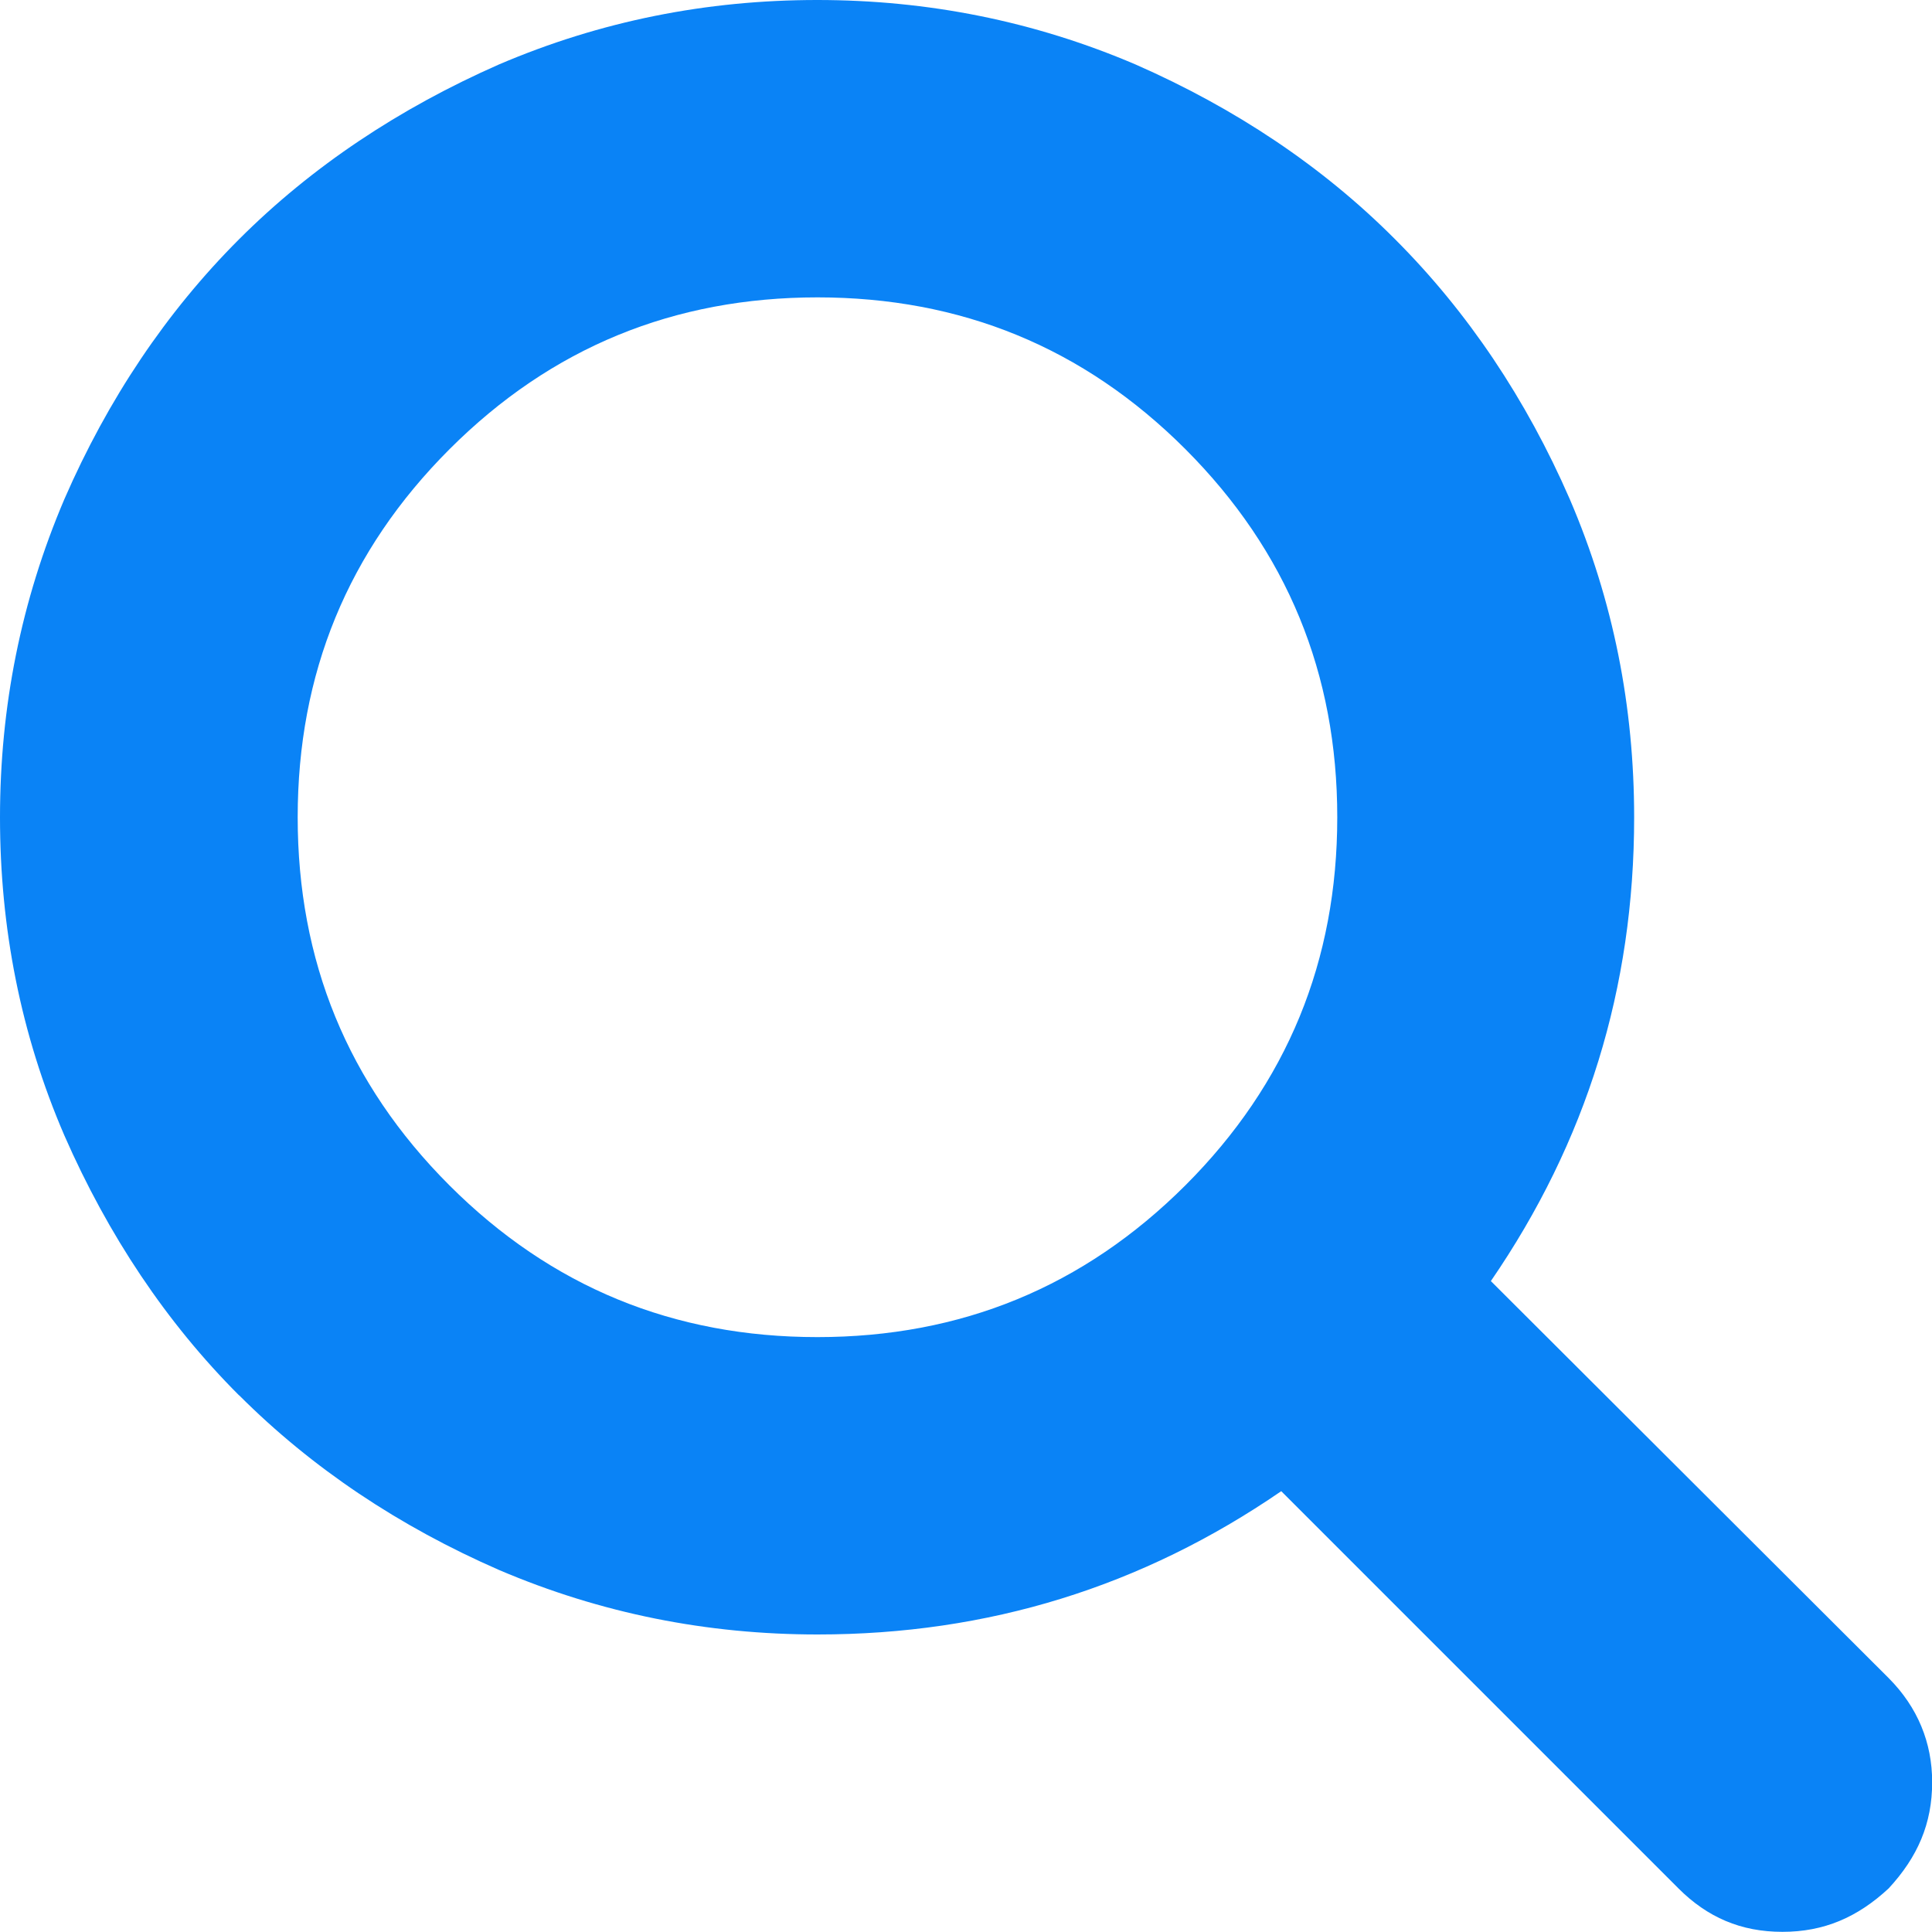
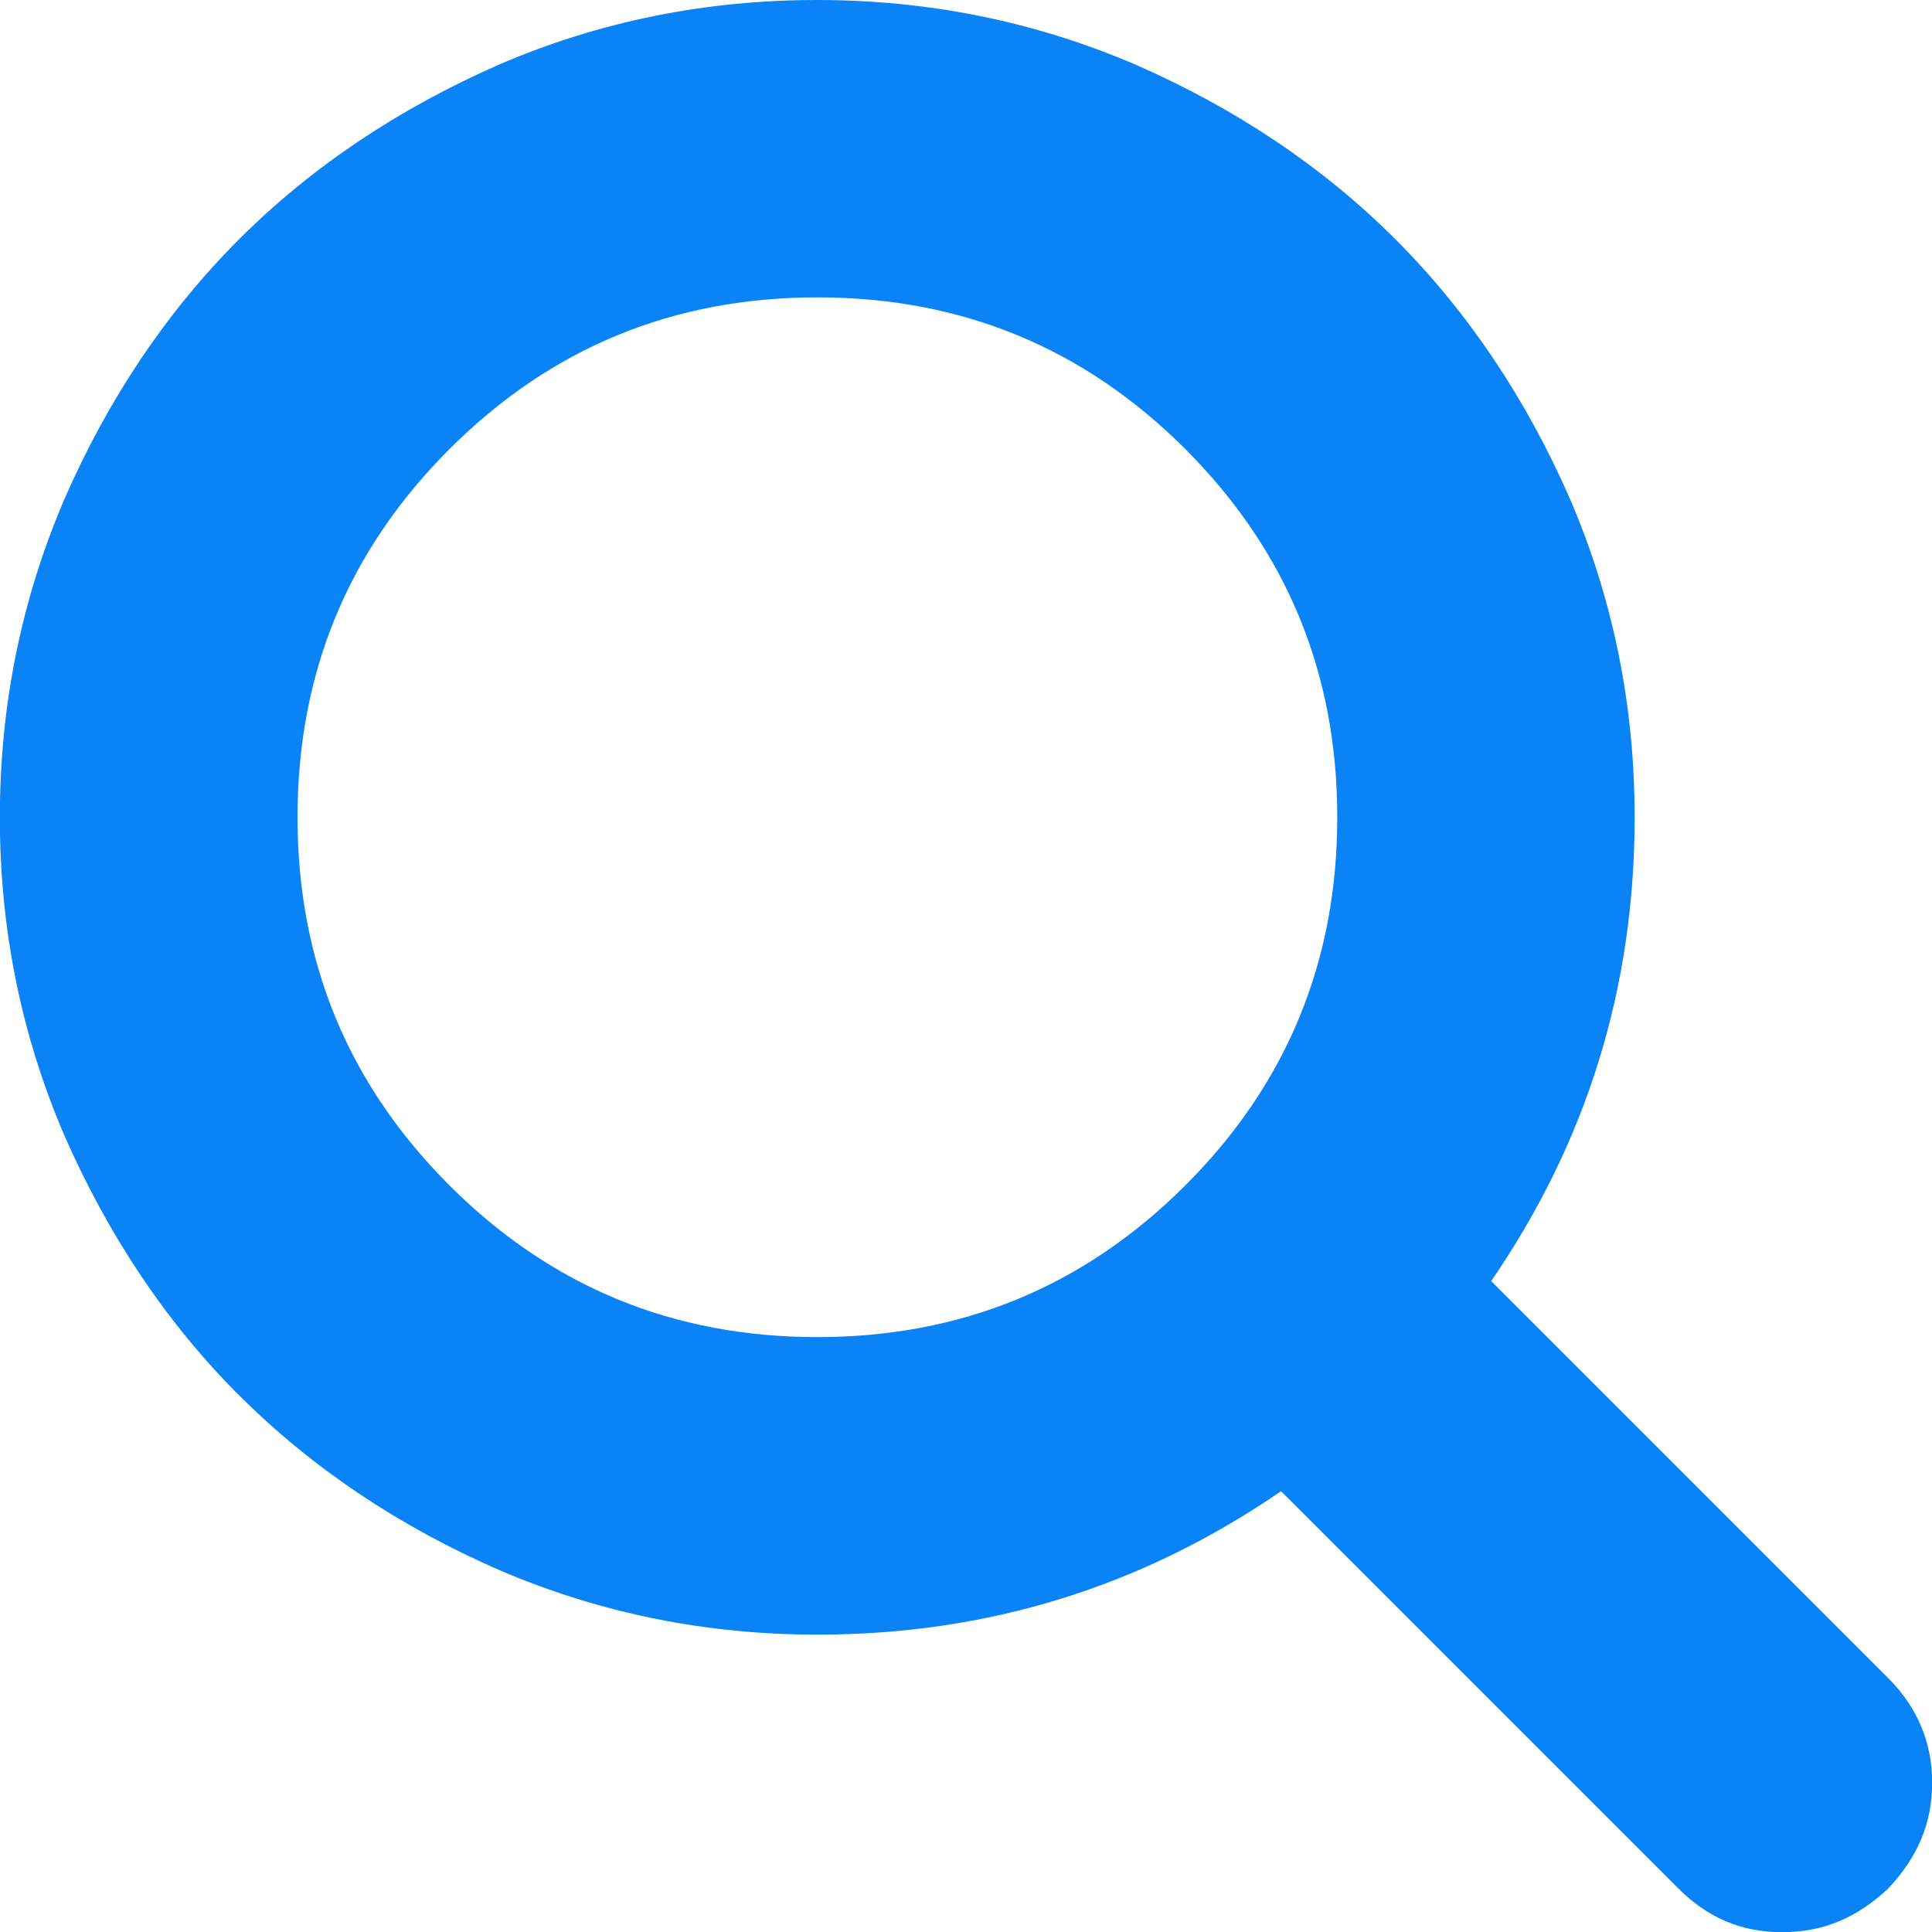
<svg xmlns="http://www.w3.org/2000/svg" width="12" height="12" viewBox="0 0 12 12">
-   <path d="M1.486 8.667c.452.452.994.814 1.615 1.085.633.27 1.292.4 1.977.4 1.06 0 2.015-.296 2.88-.89l2.467 2.467c.18.18.388.27.646.27s.466-.09.66-.27c.18-.195.27-.402.27-.66 0-.245-.09-.465-.27-.646L9.26 7.957c.594-.865.89-1.82.89-2.88 0-.685-.128-1.344-.4-1.977-.27-.62-.633-1.162-1.085-1.614C8.215 1.034 7.672.672 7.052.4 6.42.13 5.76 0 5.076 0 4.39 0 3.732.13 3.1.4c-.62.273-1.163.634-1.615 1.086C1.033 1.938.67 2.48.4 3.1.13 3.733 0 4.392 0 5.077 0 5.76.127 6.42.4 7.053c.272.62.633 1.162 1.085 1.614zm3.59-6.82c.892 0 1.654.31 2.287.943.632.633.943 1.395.943 2.286s-.31 1.653-.943 2.286c-.633.632-1.395.943-2.286.943s-1.653-.31-2.286-.943-.942-1.395-.942-2.286.31-1.653.943-2.286 1.396-.943 2.287-.943z" fill="#0A83F6" />
+   <path d="M1.486 8.667c.452.452.994.814 1.615 1.085.632.271 1.291.401 1.976.401 1.059 0 2.015-.297 2.88-.891l2.467 2.467c.181.181.388.272.646.272s.466-.091.659-.272c.181-.194.272-.401.272-.659 0-.245-.091-.465-.272-.646l-2.467-2.467c.594-.865.891-1.821.891-2.88 0-.685-.129-1.344-.401-1.977-.271-.62-.633-1.162-1.085-1.614-.452-.452-.995-.814-1.615-1.085-.633-.271-1.292-.401-1.976-.401-.685 0-1.344.129-1.976.401-.62.272-1.163.633-1.615 1.085-.452.452-.814.994-1.085 1.614-.271.633-.401 1.292-.401 1.977 0 .684.129 1.343.401 1.976.272.62.633 1.162 1.085 1.614zm3.591-6.82c.891 0 1.653.31 2.286.943.632.633.943 1.395.943 2.286s-.31 1.653-.943 2.286c-.633.632-1.395.943-2.286.943s-1.653-.31-2.286-.943-.943-1.395-.943-2.286.31-1.653.943-2.286 1.395-.943 2.286-.943z" fill="#0A83F6" />
</svg>
